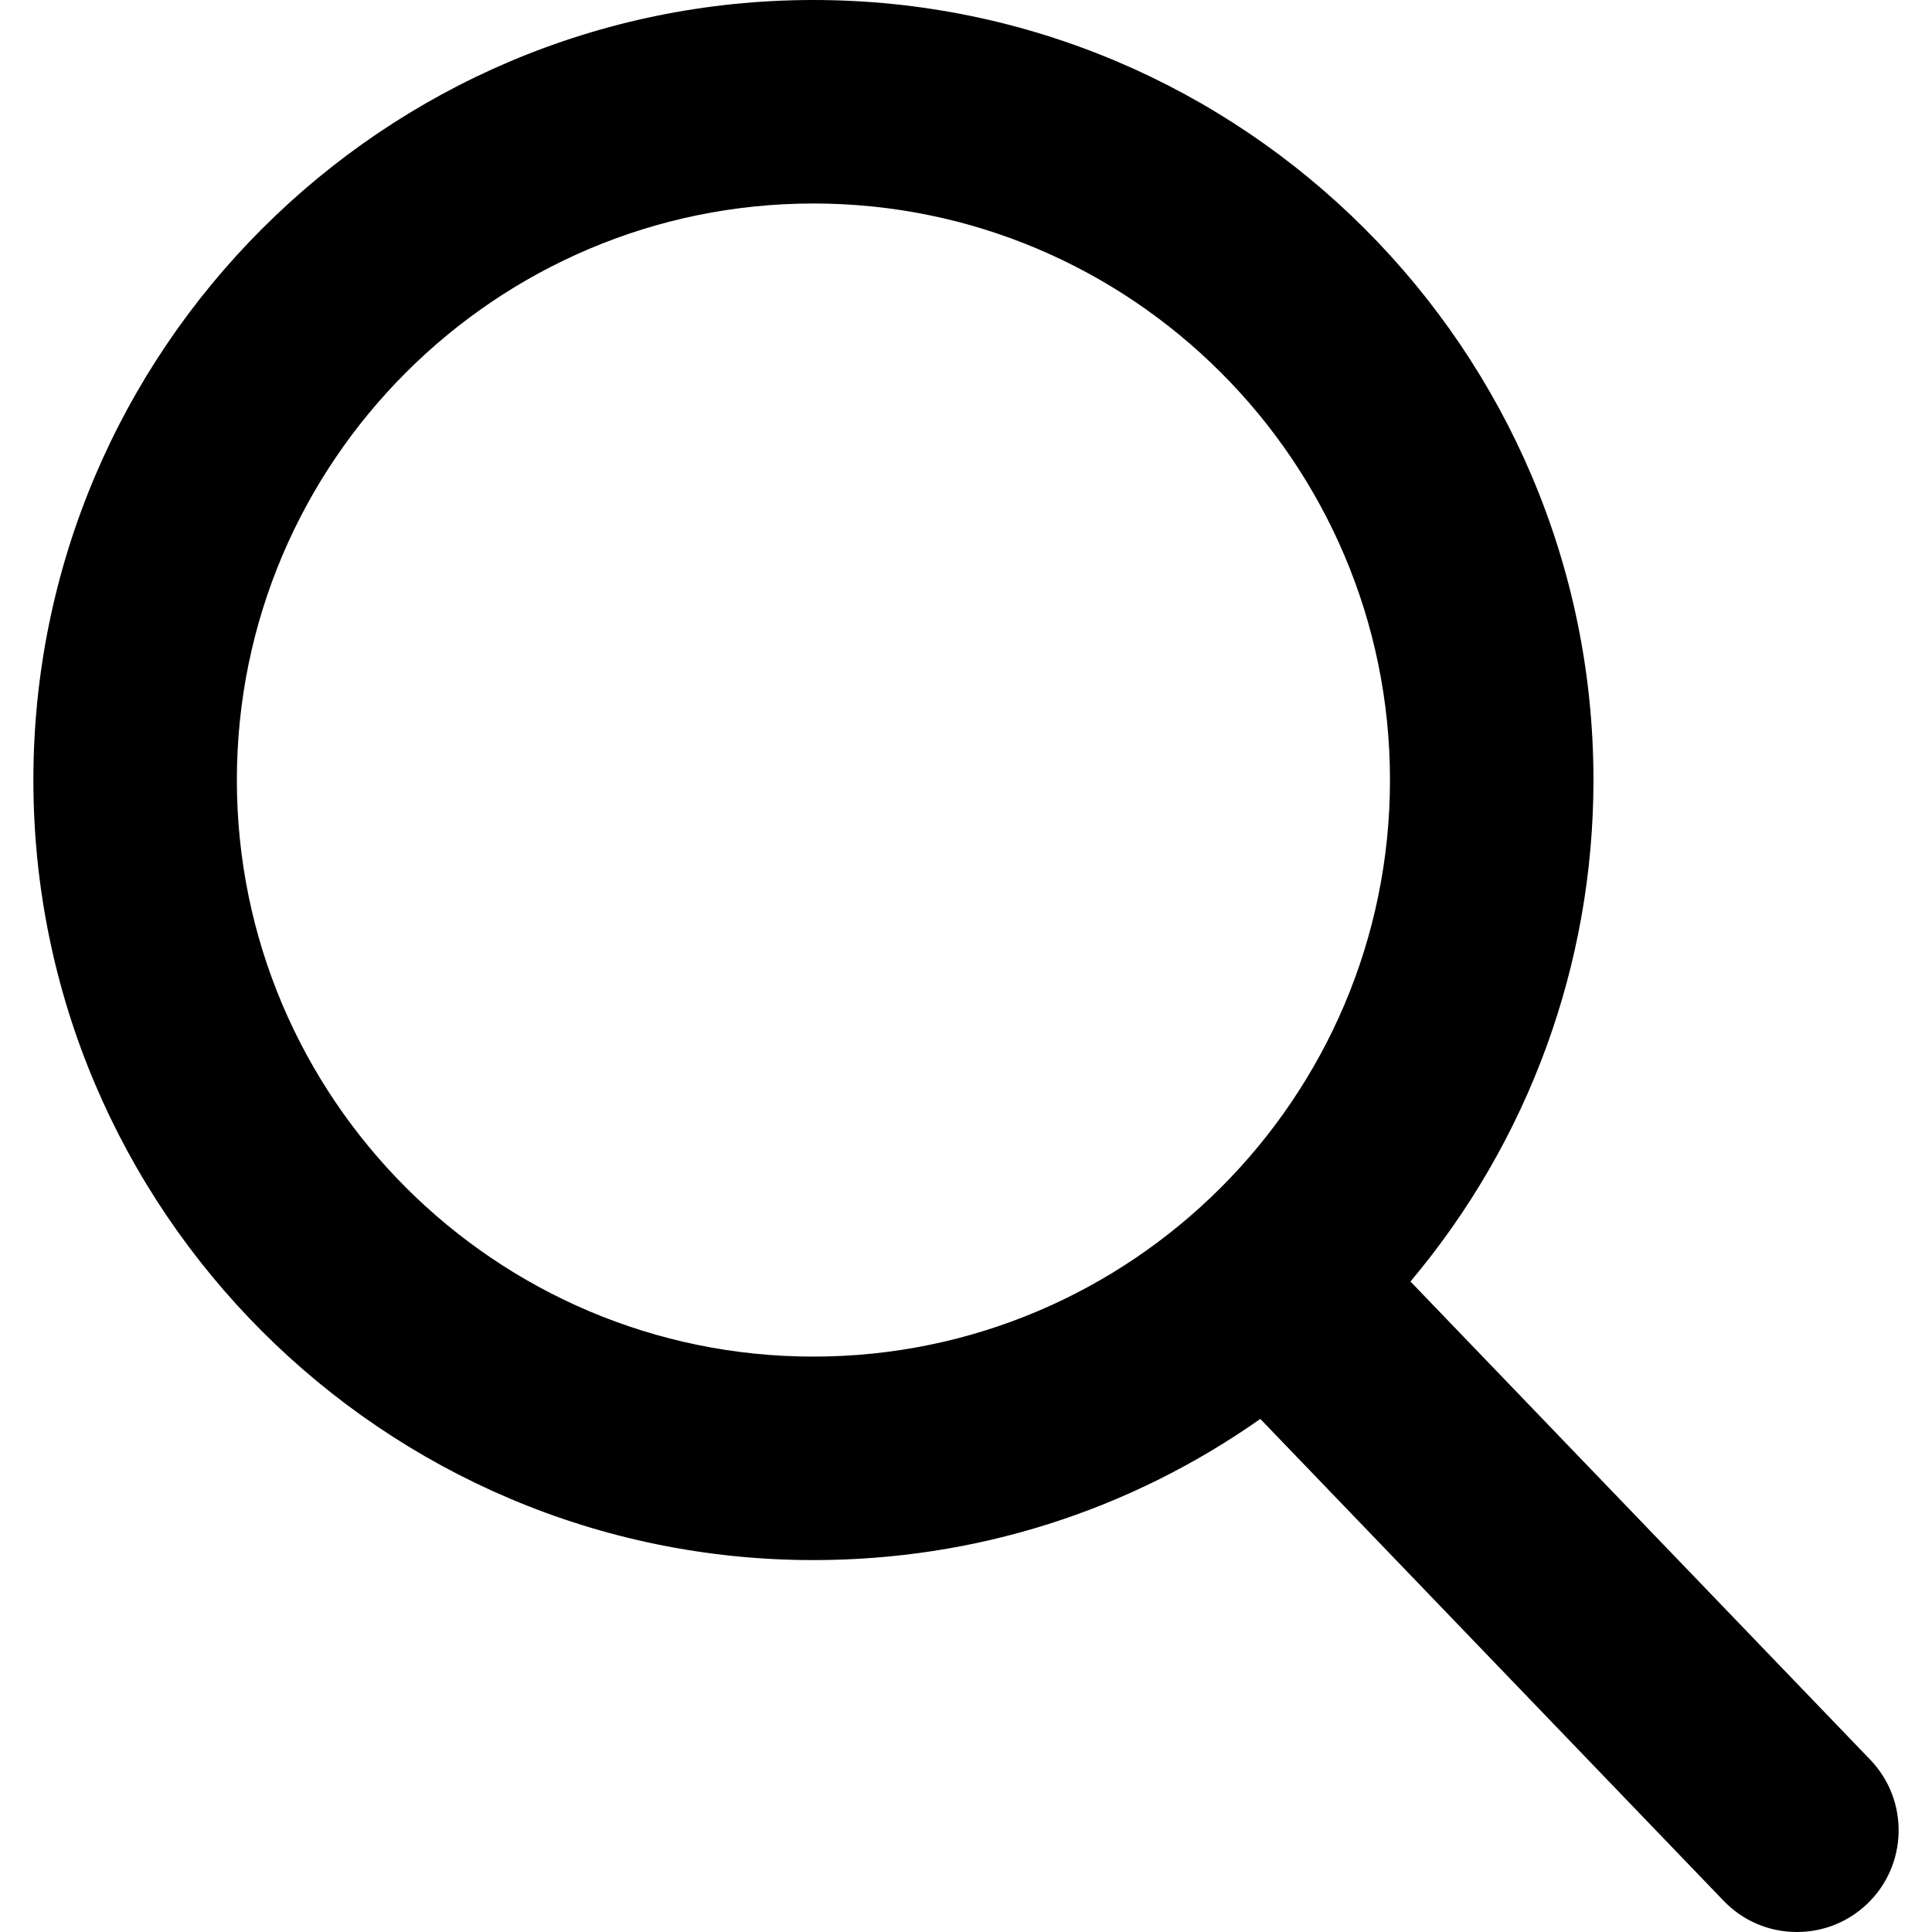
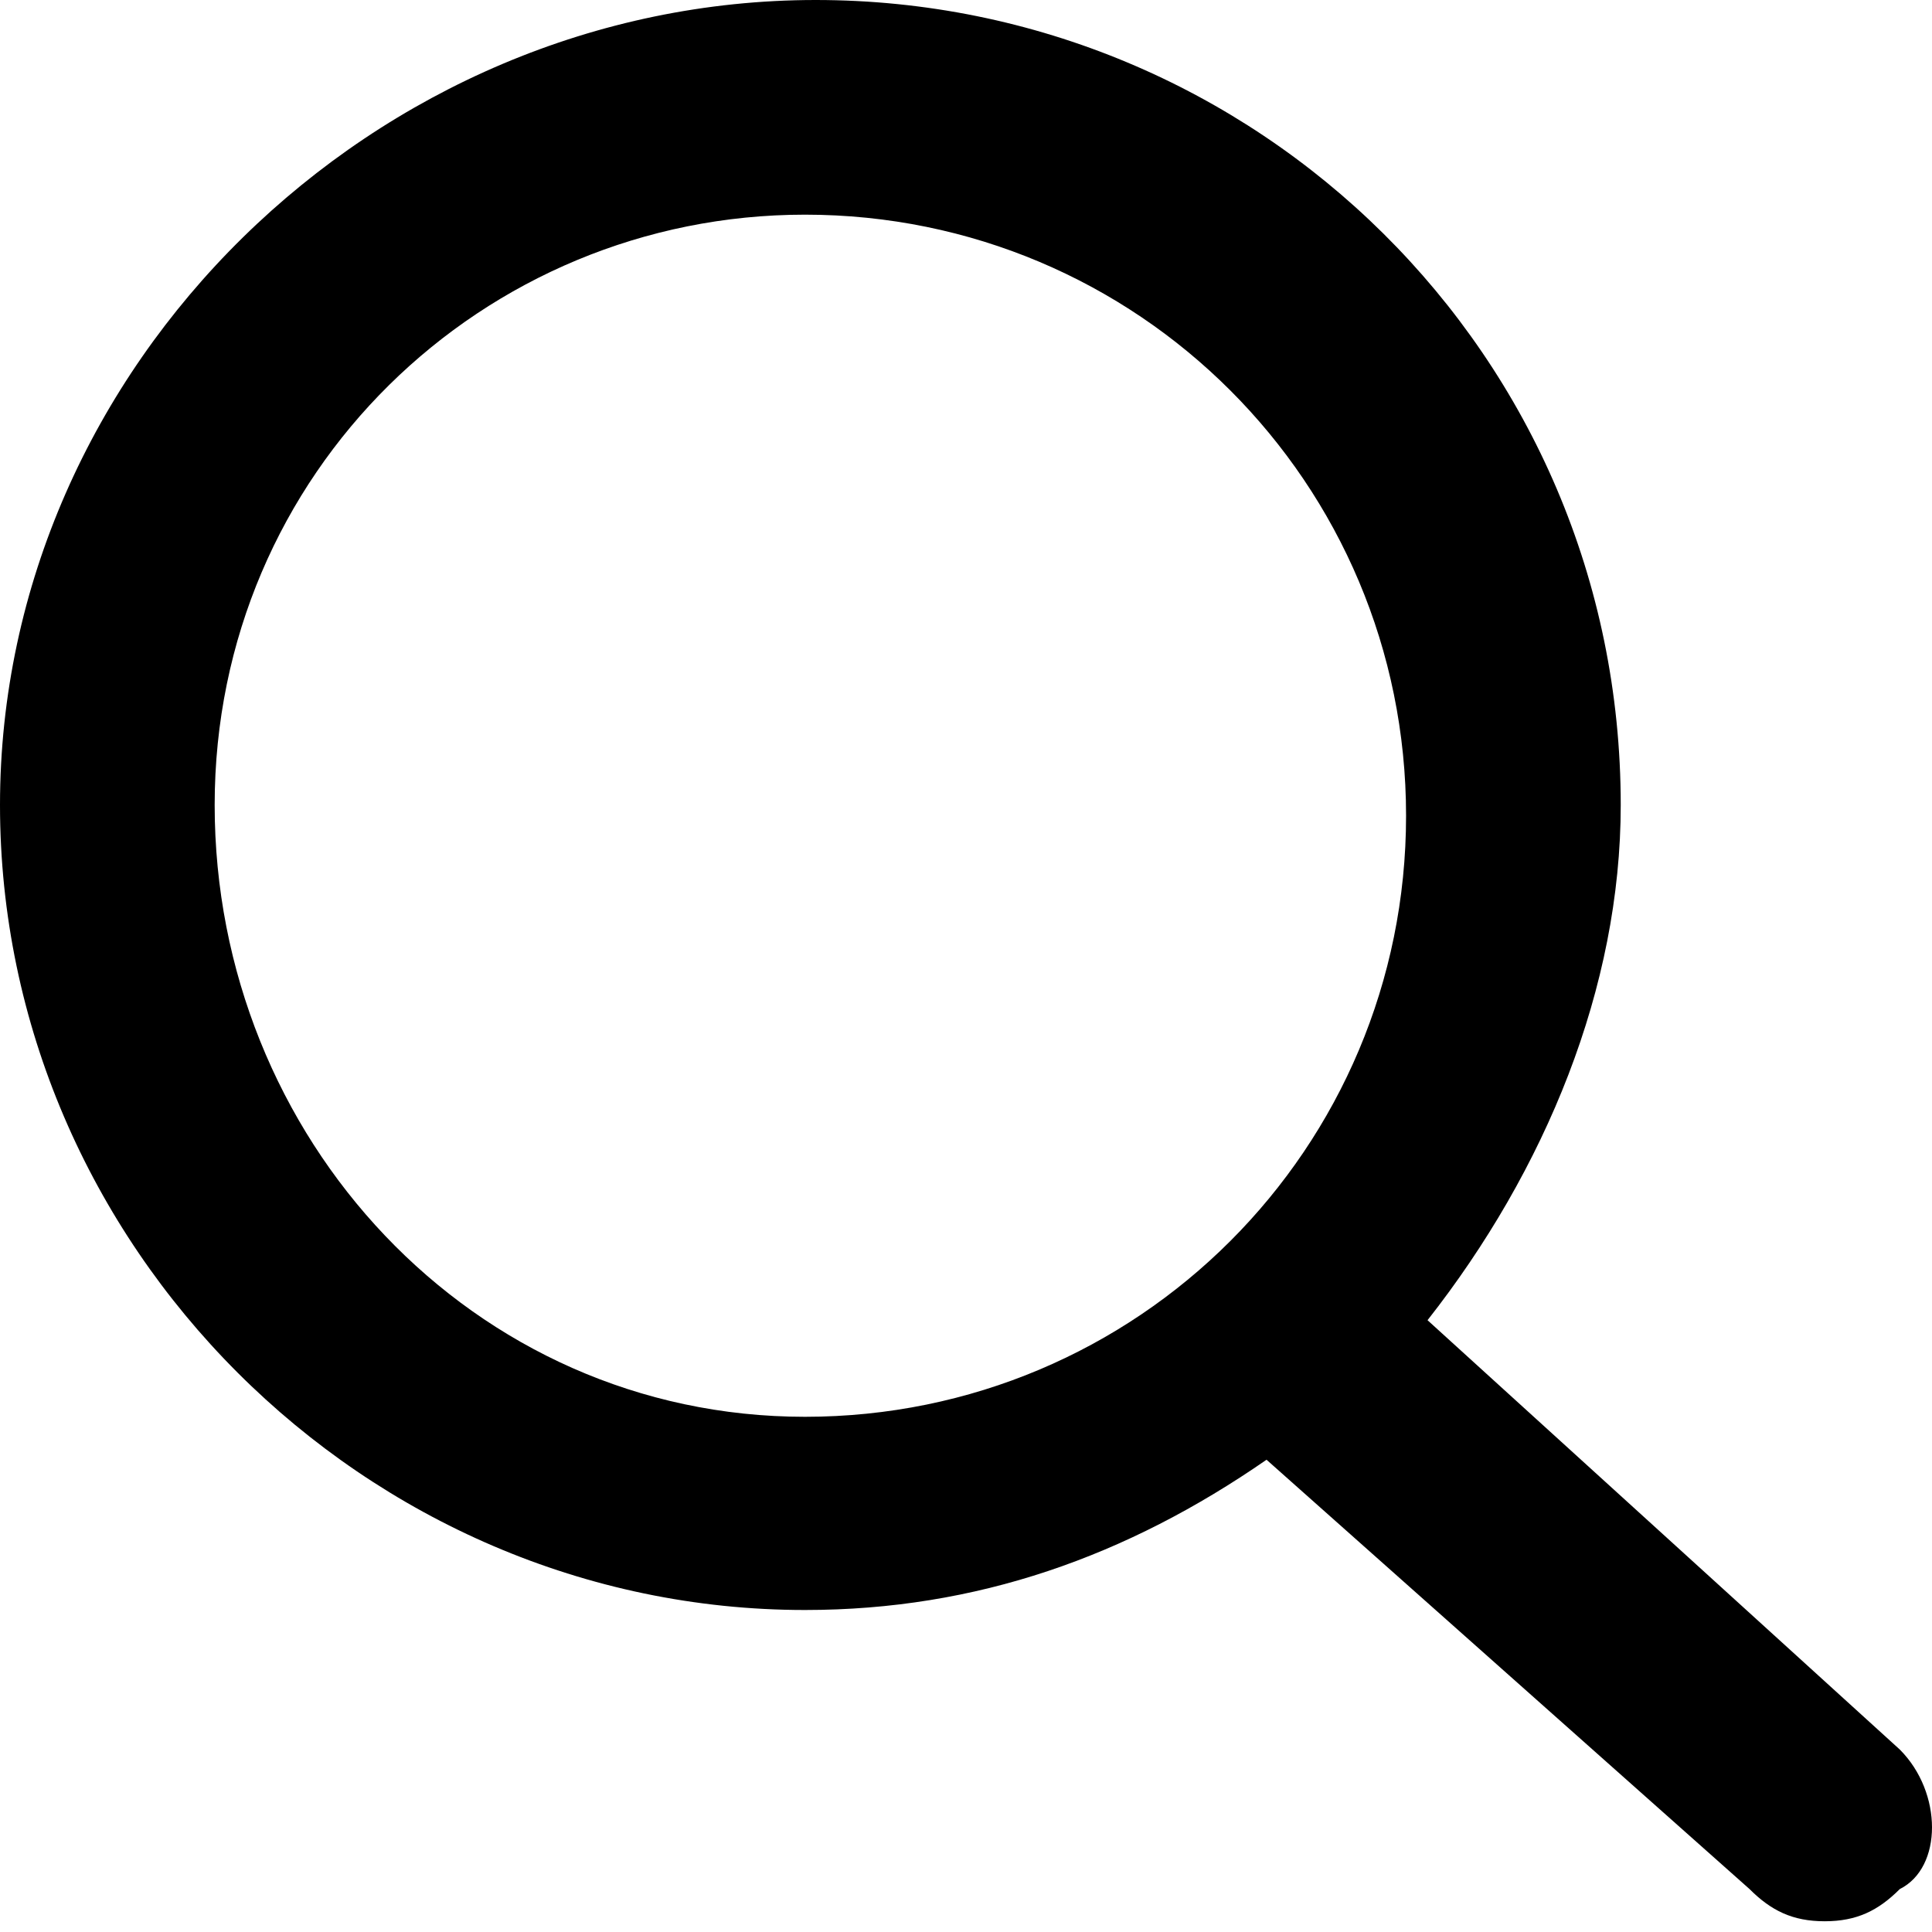
- <svg xmlns="http://www.w3.org/2000/svg" version="1.1" id="Capa_1" x="0px" y="0px" viewBox="0 0 56.966 56.966" style="enable-background:new 0 0 56.966 56.966;" xml:space="preserve">
-   <path d="M55.146,51.887L41.588,37.786c3.486-4.144,5.396-9.358,5.396-14.786c0-12.682-10.318-23-23-23s-23,10.318-23,23  s10.318,23,23,23c4.761,0,9.298-1.436,13.177-4.162l13.661,14.208c0.571,0.593,1.339,0.92,2.162,0.92  c0.779,0,1.518-0.297,2.079-0.837C56.255,54.982,56.293,53.08,55.146,51.887z M23.984,6c9.374,0,17,7.626,17,17s-7.626,17-17,17  s-17-7.626-17-17S14.61,6,23.984,6z" />
-   <g>
- </g>
-   <g>
- </g>
-   <g>
- </g>
-   <g>
- </g>
-   <g>
- </g>
-   <g>
- </g>
-   <g>
- </g>
-   <g>
- </g>
-   <g>
- </g>
-   <g>
- </g>
-   <g>
- </g>
-   <g>
- </g>
-   <g>
- </g>
-   <g>
- </g>
-   <g>
- </g>
+ <svg xmlns="http://www.w3.org/2000/svg" version="1.1" id="Capa_1" x="0px" y="0px" viewBox="0 0 18 18" style="enable-background:new 0 0 18 18;" xml:space="preserve">
+   <path d="M17.7,16.3l-4.4-4c1.1-1.4,1.8-3.1,1.8-4.8c0-4.2-3.4-7.5-7.5-7.5S0,3.4,0,7.5s3.4,7.5,7.5,7.5c1.6,0,3-0.5,4.3-1.4l4.5,4  c0.2,0.2,0.4,0.3,0.7,0.3c0.3,0,0.5-0.1,0.7-0.3C18.1,17.4,18.1,16.7,17.7,16.3z M7.5,2c3.1,0,5.6,2.5,5.6,5.6s-2.5,5.6-5.6,5.6  S2,10.6,2,7.5S4.5,2,7.5,2z" />
</svg>
